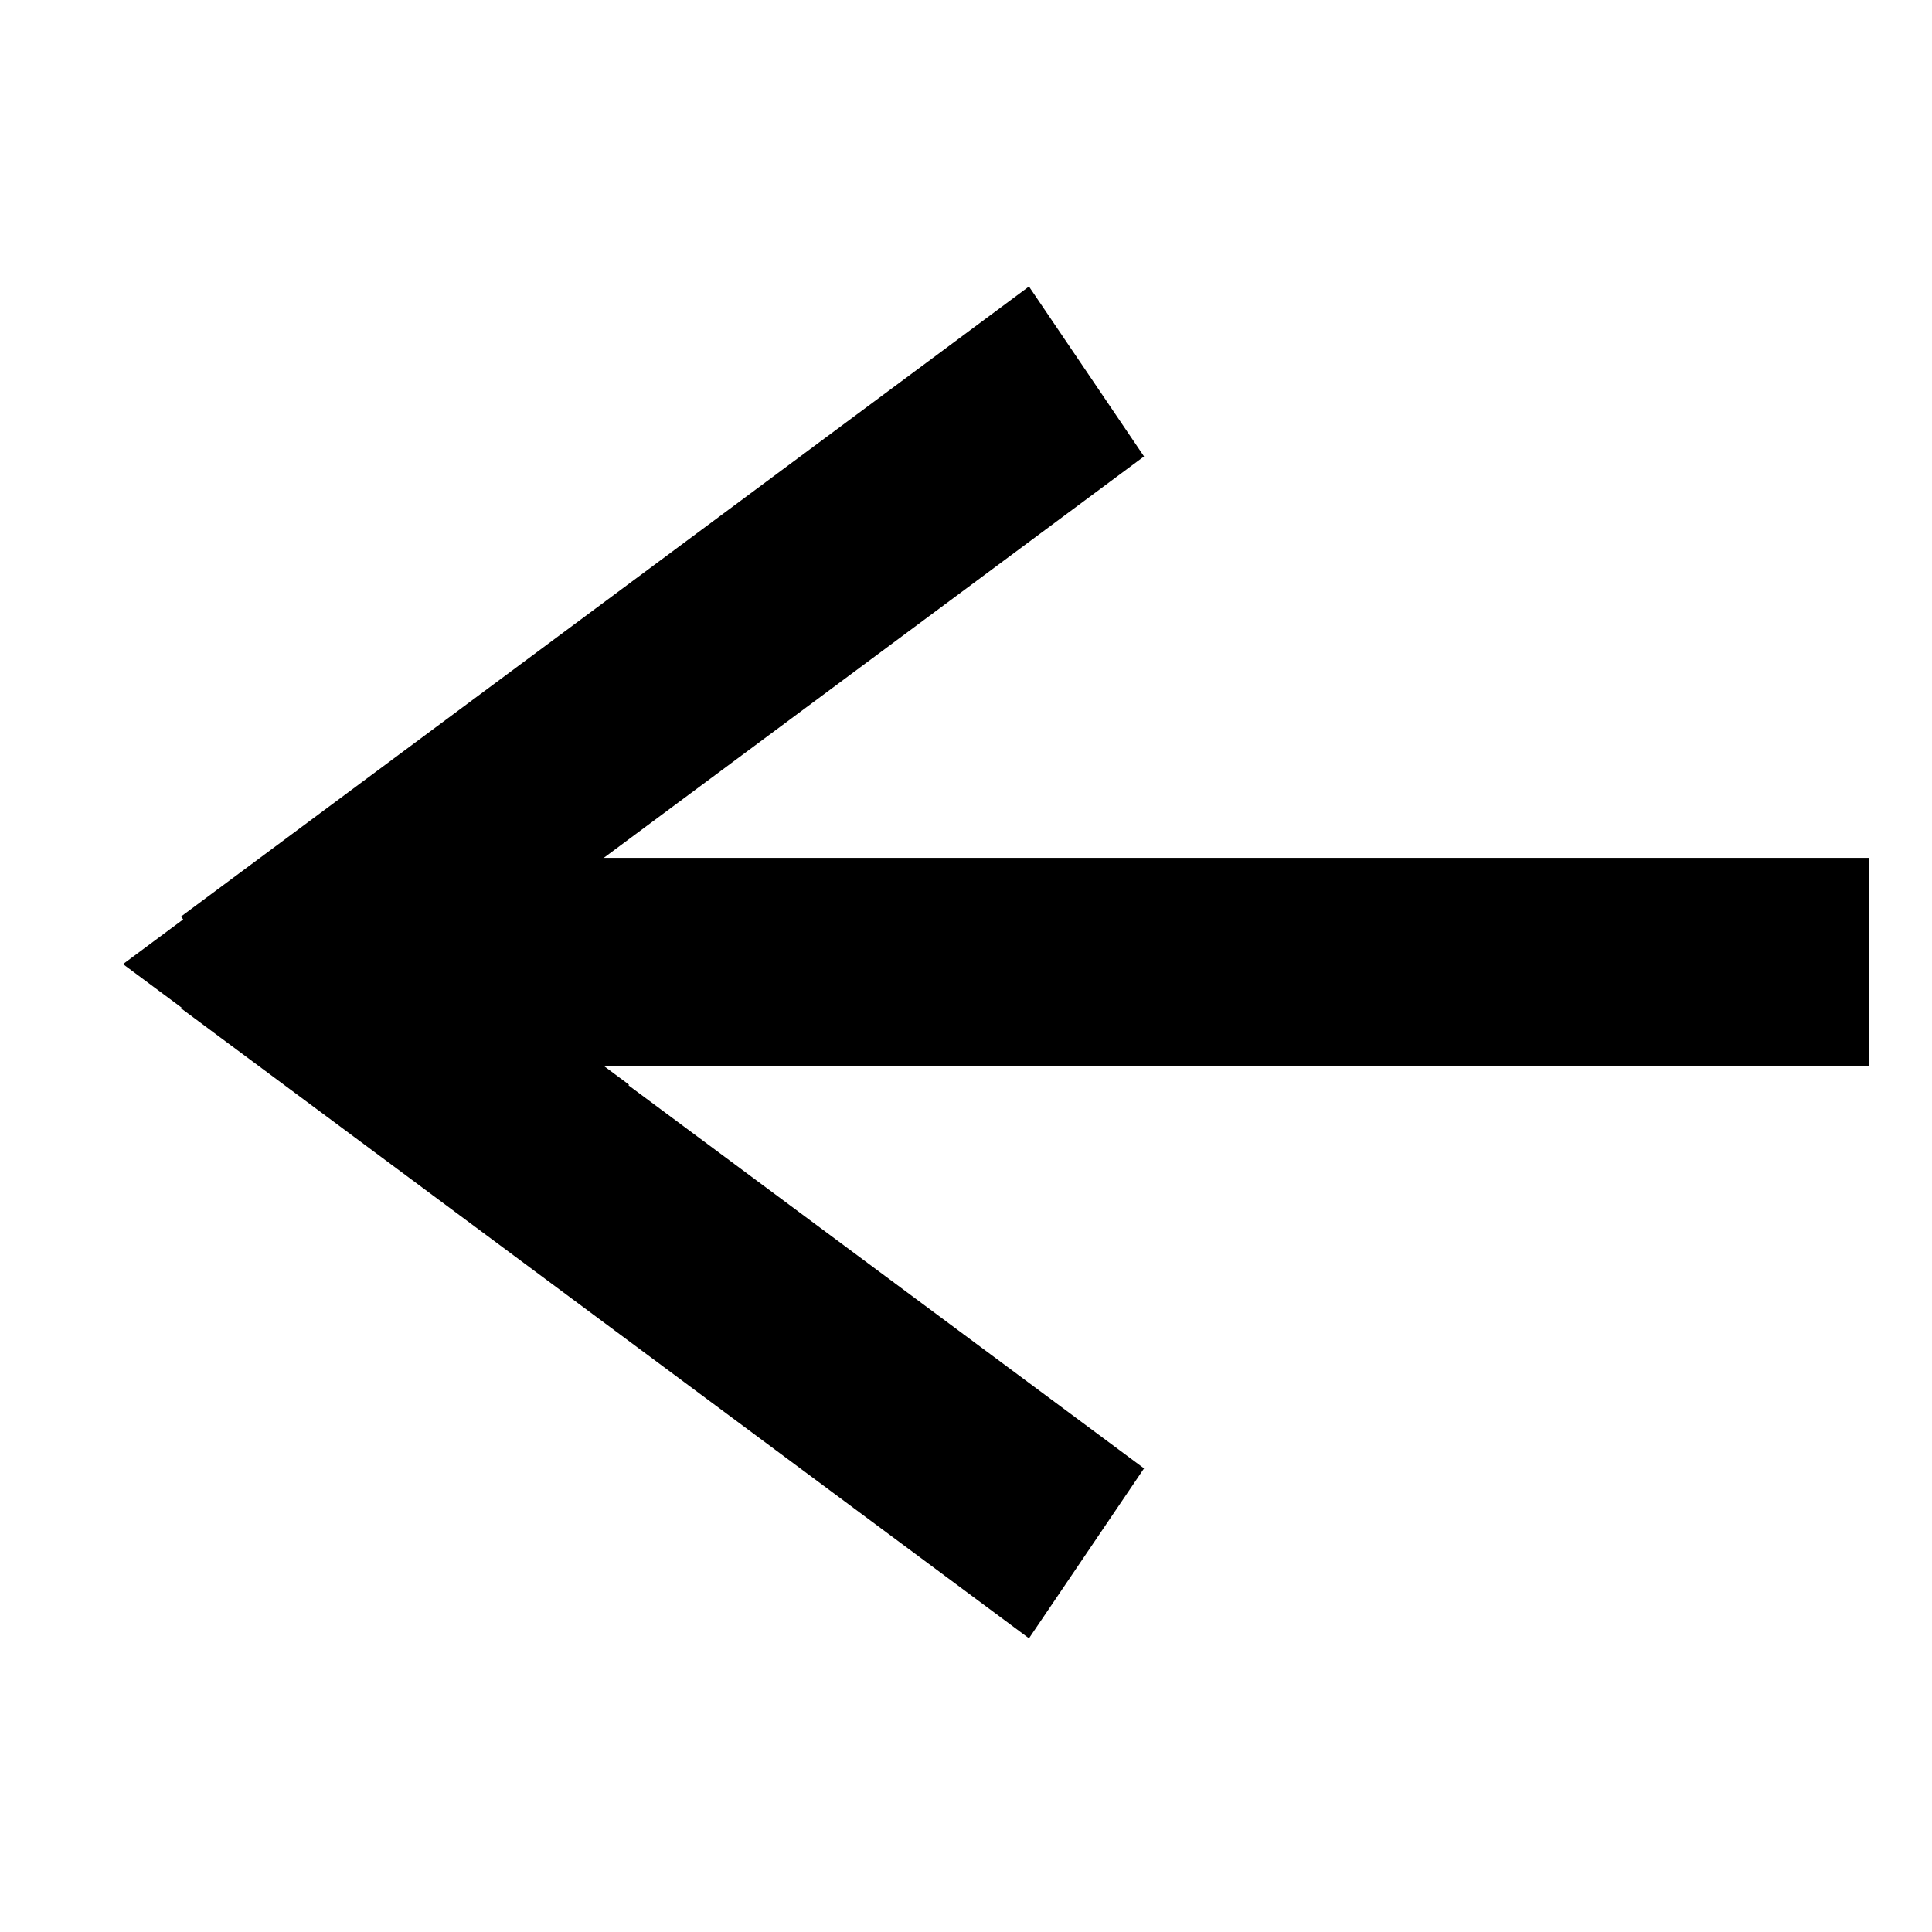
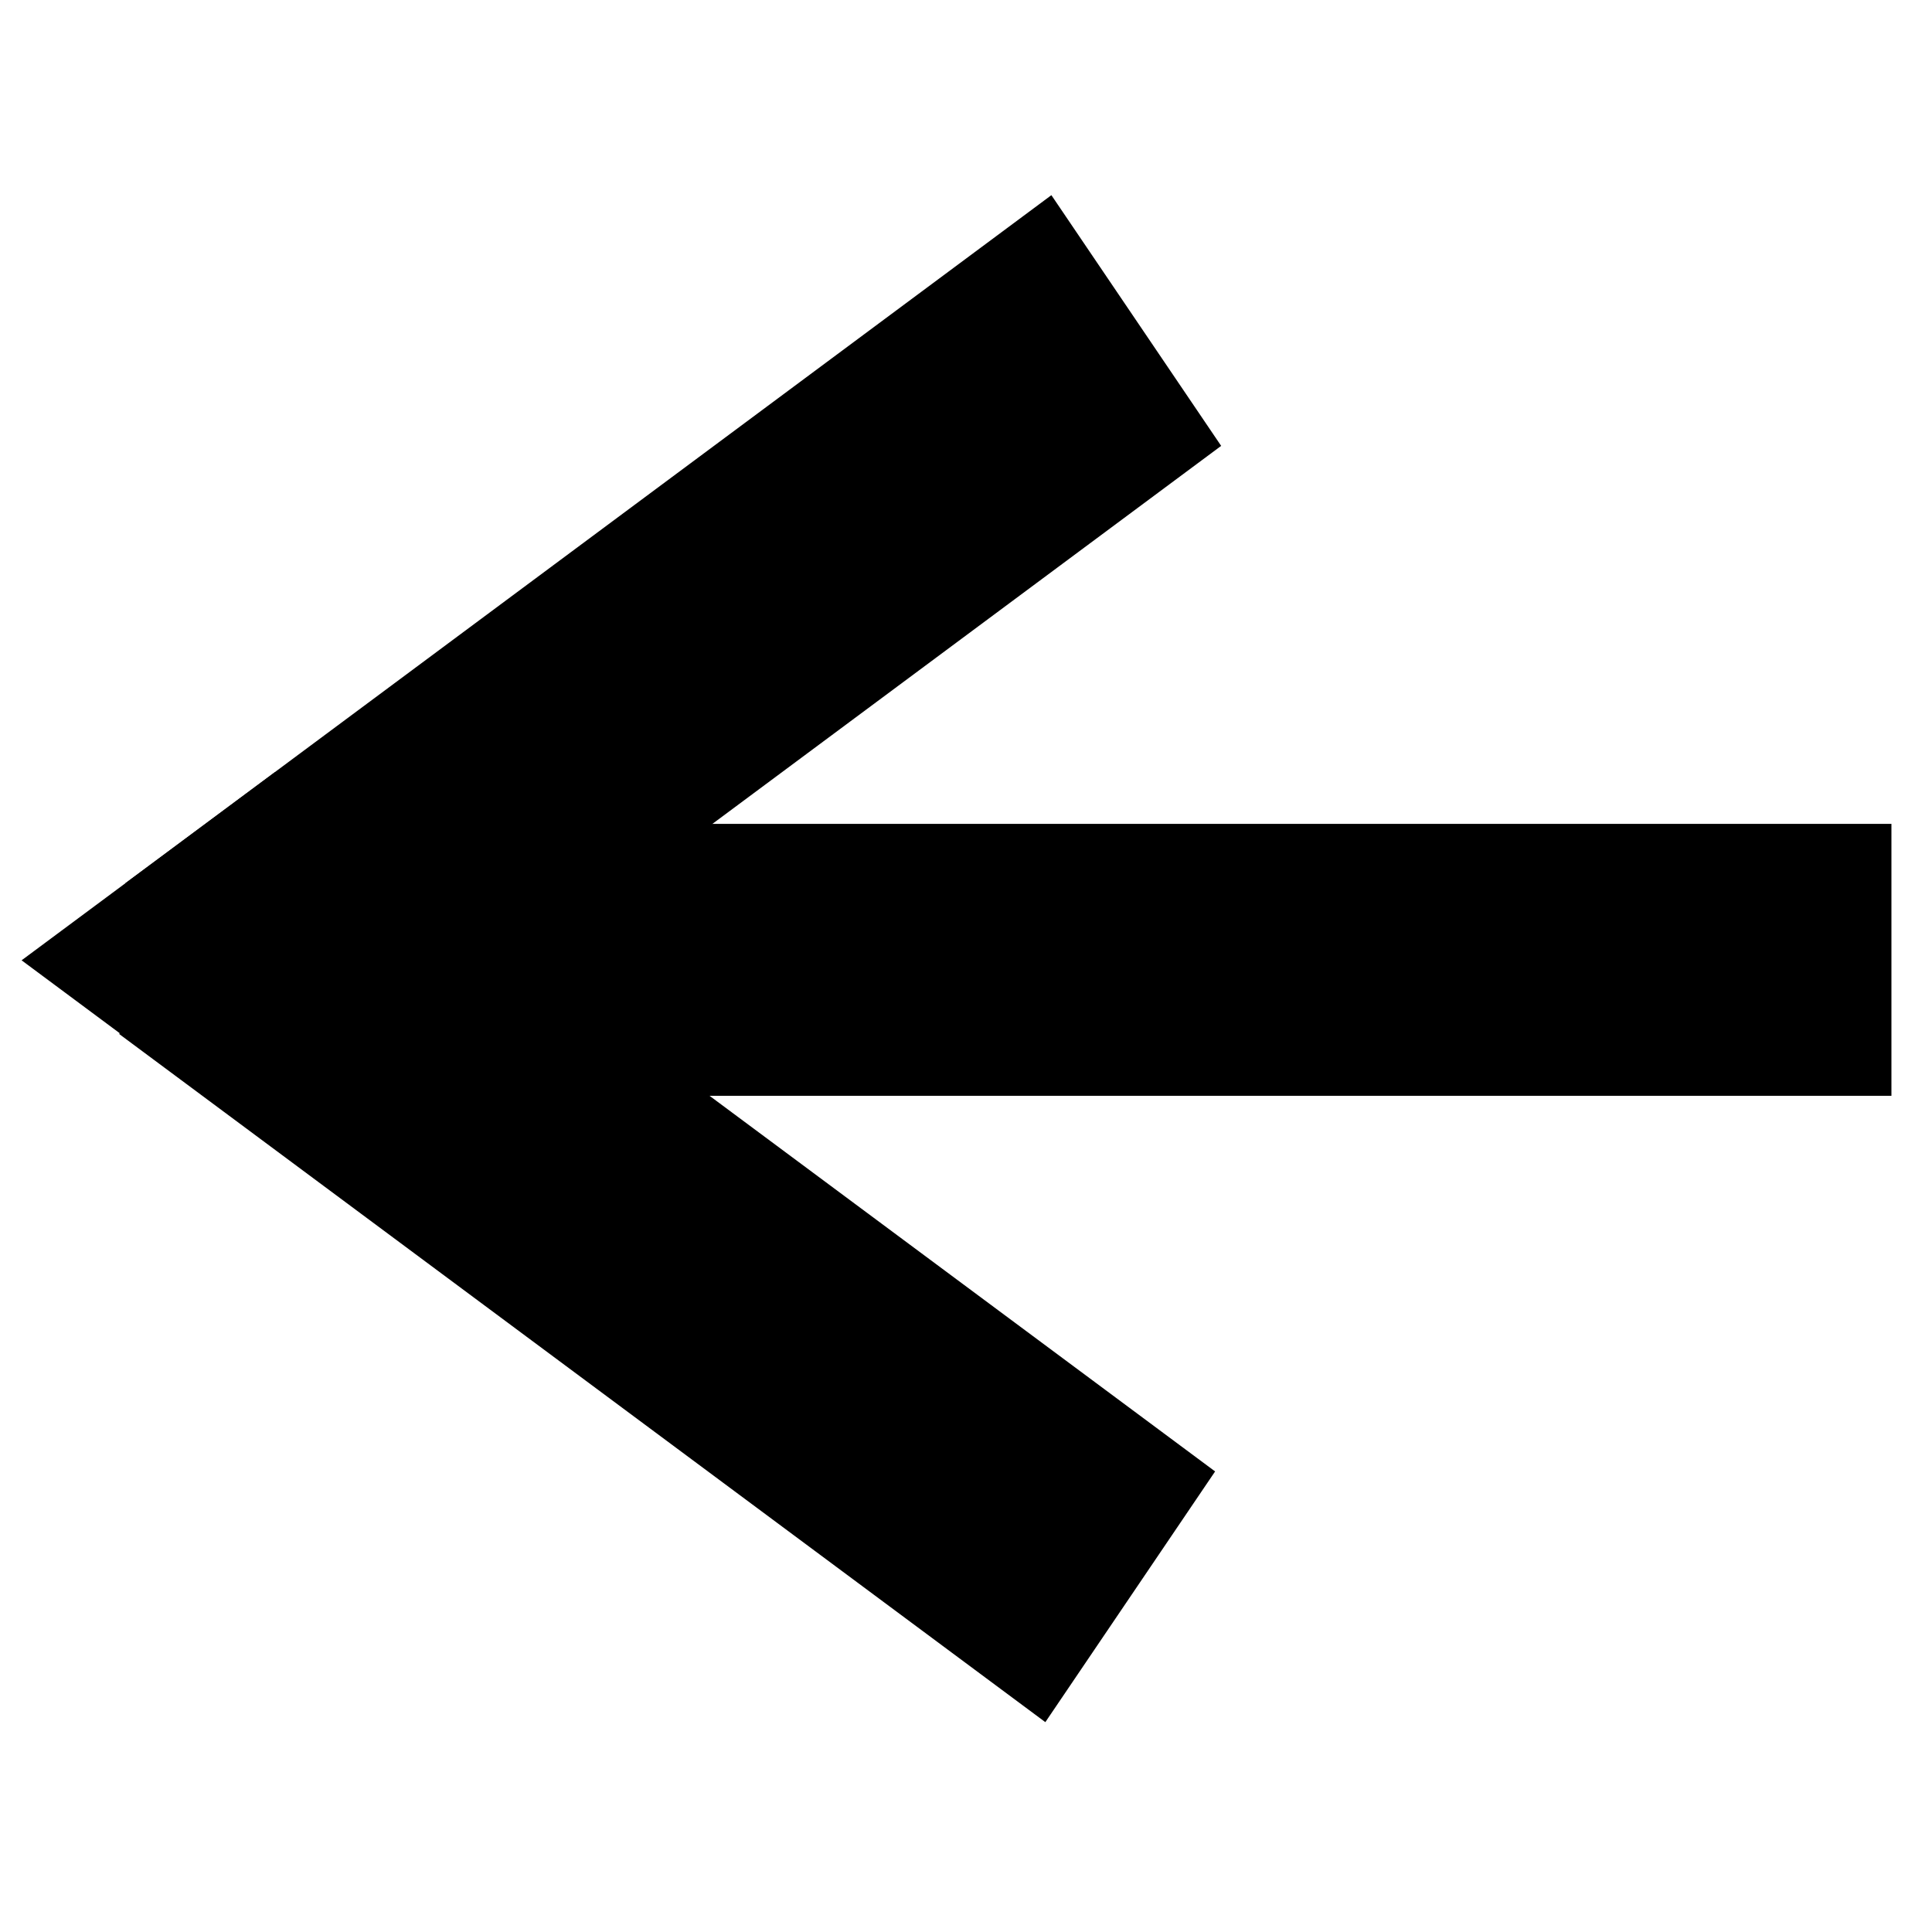
<svg xmlns="http://www.w3.org/2000/svg" width="32" height="32" viewBox="0 0 32 32" version="1.1" id="svg1">
  <defs id="defs1">
    <linearGradient id="swatch1">
      <stop style="stop-color:#000000;stop-opacity:1;" offset="0" id="stop1" />
    </linearGradient>
  </defs>
  <g id="layer1">
-     <rect style="fill:#000000;fill-opacity:1;stroke:none;stroke-width:8.136;stroke-opacity:1" id="rect1" width="25.899" height="3.442" x="5.054" y="14.209" ry="0" />
-     <rect style="fill:#000000;fill-opacity:1;stroke:none;stroke-width:10.319;stroke-opacity:1" id="rect2" width="17.495" height="3.399" x="-6.033" y="13.987" ry="0" rx="0" transform="matrix(0.8026902,-0.5963962,0.5607019,0.8280178,0,0)" />
-     <rect style="fill:#000000;fill-opacity:1;stroke:none;stroke-width:10.319;stroke-opacity:1" id="rect2-3" width="17.495" height="3.399" x="11.86" y="-11.628" ry="0" rx="0" transform="matrix(0.8026902,0.5963962,0.5607019,-0.8280178,0,0)" />
-     <path id="rect2-3-3" style="fill:#000000;fill-opacity:1;stroke:none;stroke-width:10.319;stroke-opacity:1" d="M 11.824 -8.215 L 10.651 -11.614 L 18.717 -11.614 L 18.717 -8.215 L 11.824 -8.215 z " transform="matrix(0.8026902,0.5963962,0.5607019,-0.8280178,0,0)" />
+     <rect style="fill:#000000;fill-opacity:1;stroke:none;stroke-width:9.307;stroke-opacity:1" id="rect1" width="25.899" height="4.504" x="5.429" y="13.646" ry="0" />
+     <rect style="fill:#000000;fill-opacity:1;stroke:#000000;stroke-width:1.616;stroke-dasharray:none;stroke-opacity:1" id="rect2" width="17.495" height="3.399" x="-5.684" y="13.801" ry="0" rx="0" transform="matrix(0.8026902,-0.5963962,0.5607019,0.8280178,0,0)" />
+     <rect style="fill:#000000;fill-opacity:1;stroke:#000000;stroke-width:1.616;stroke-dasharray:none;stroke-opacity:1" id="rect2-3" width="17.495" height="3.399" x="12.056" y="-11.774" ry="0" rx="0" transform="matrix(0.8026902,0.5963962,0.5607019,-0.8280178,0,0)" />
+     <path id="rect2-3-3" style="fill:#000000;fill-opacity:1;stroke:#000000;stroke-width:1.615;stroke-dasharray:none;stroke-opacity:1" d="M 4.56,13.791 1.712,15.906 8.187,20.717 10.093,17.902 Z" />
  </g>
</svg>
